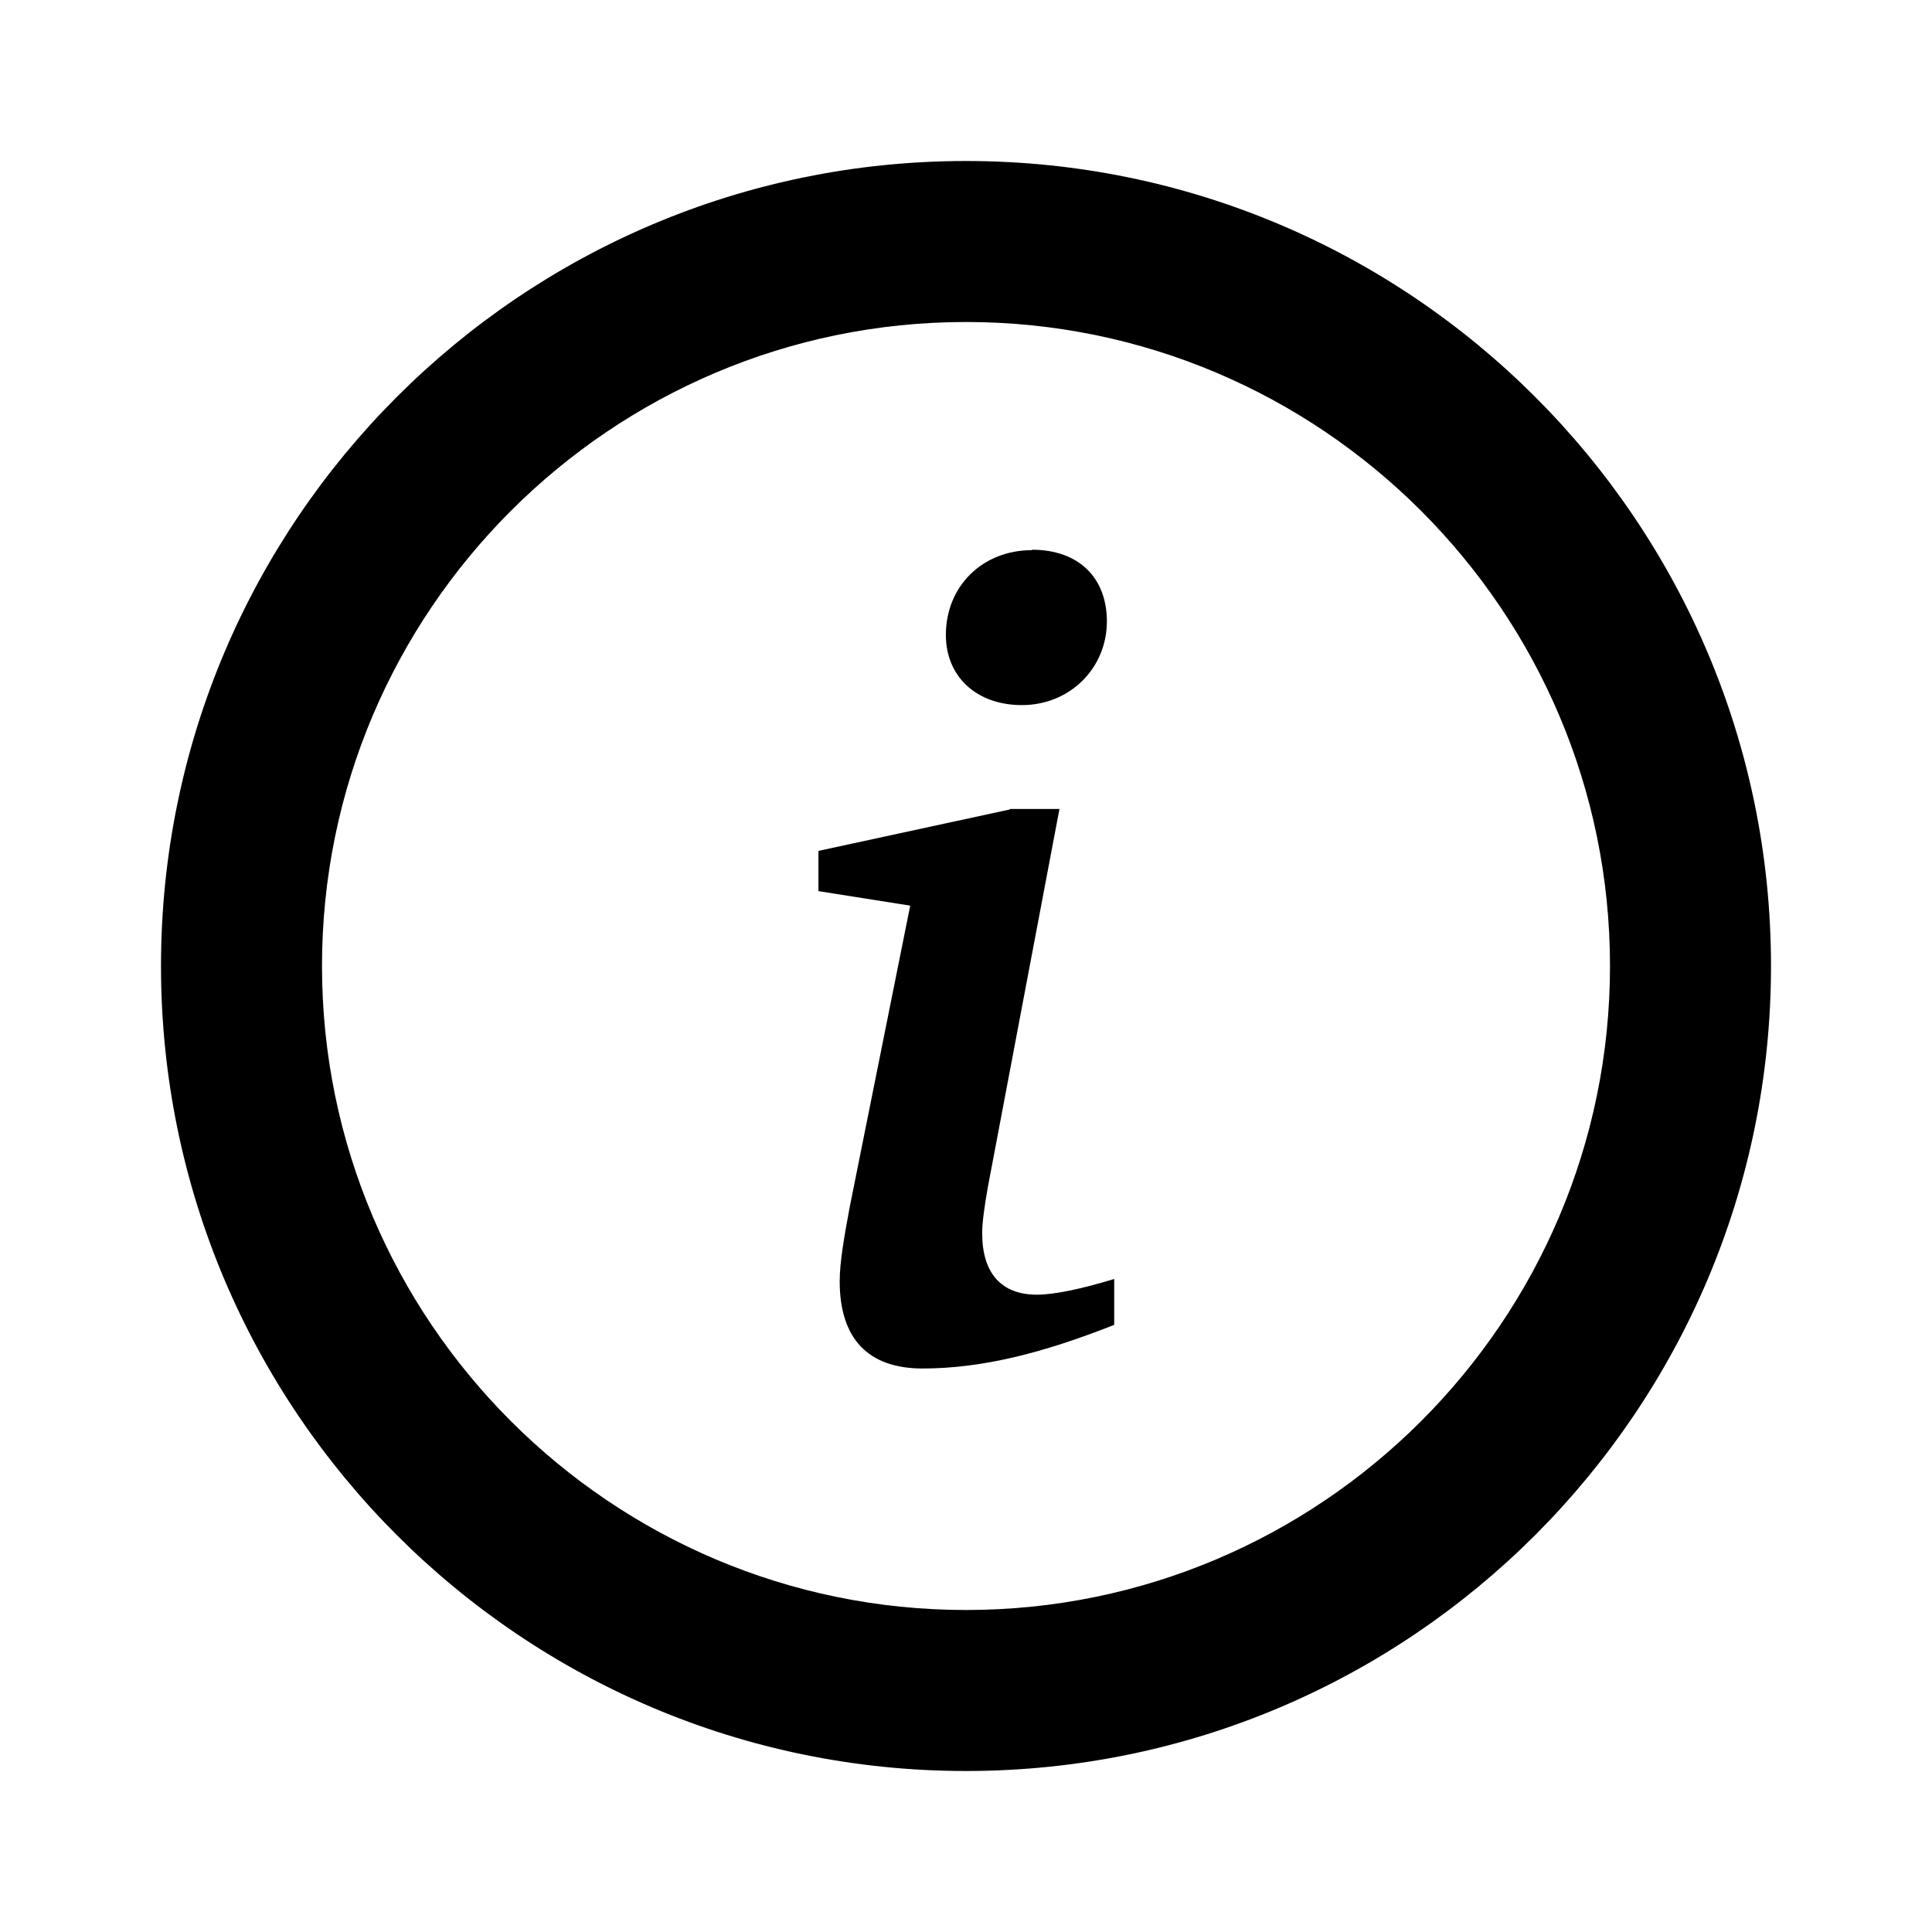
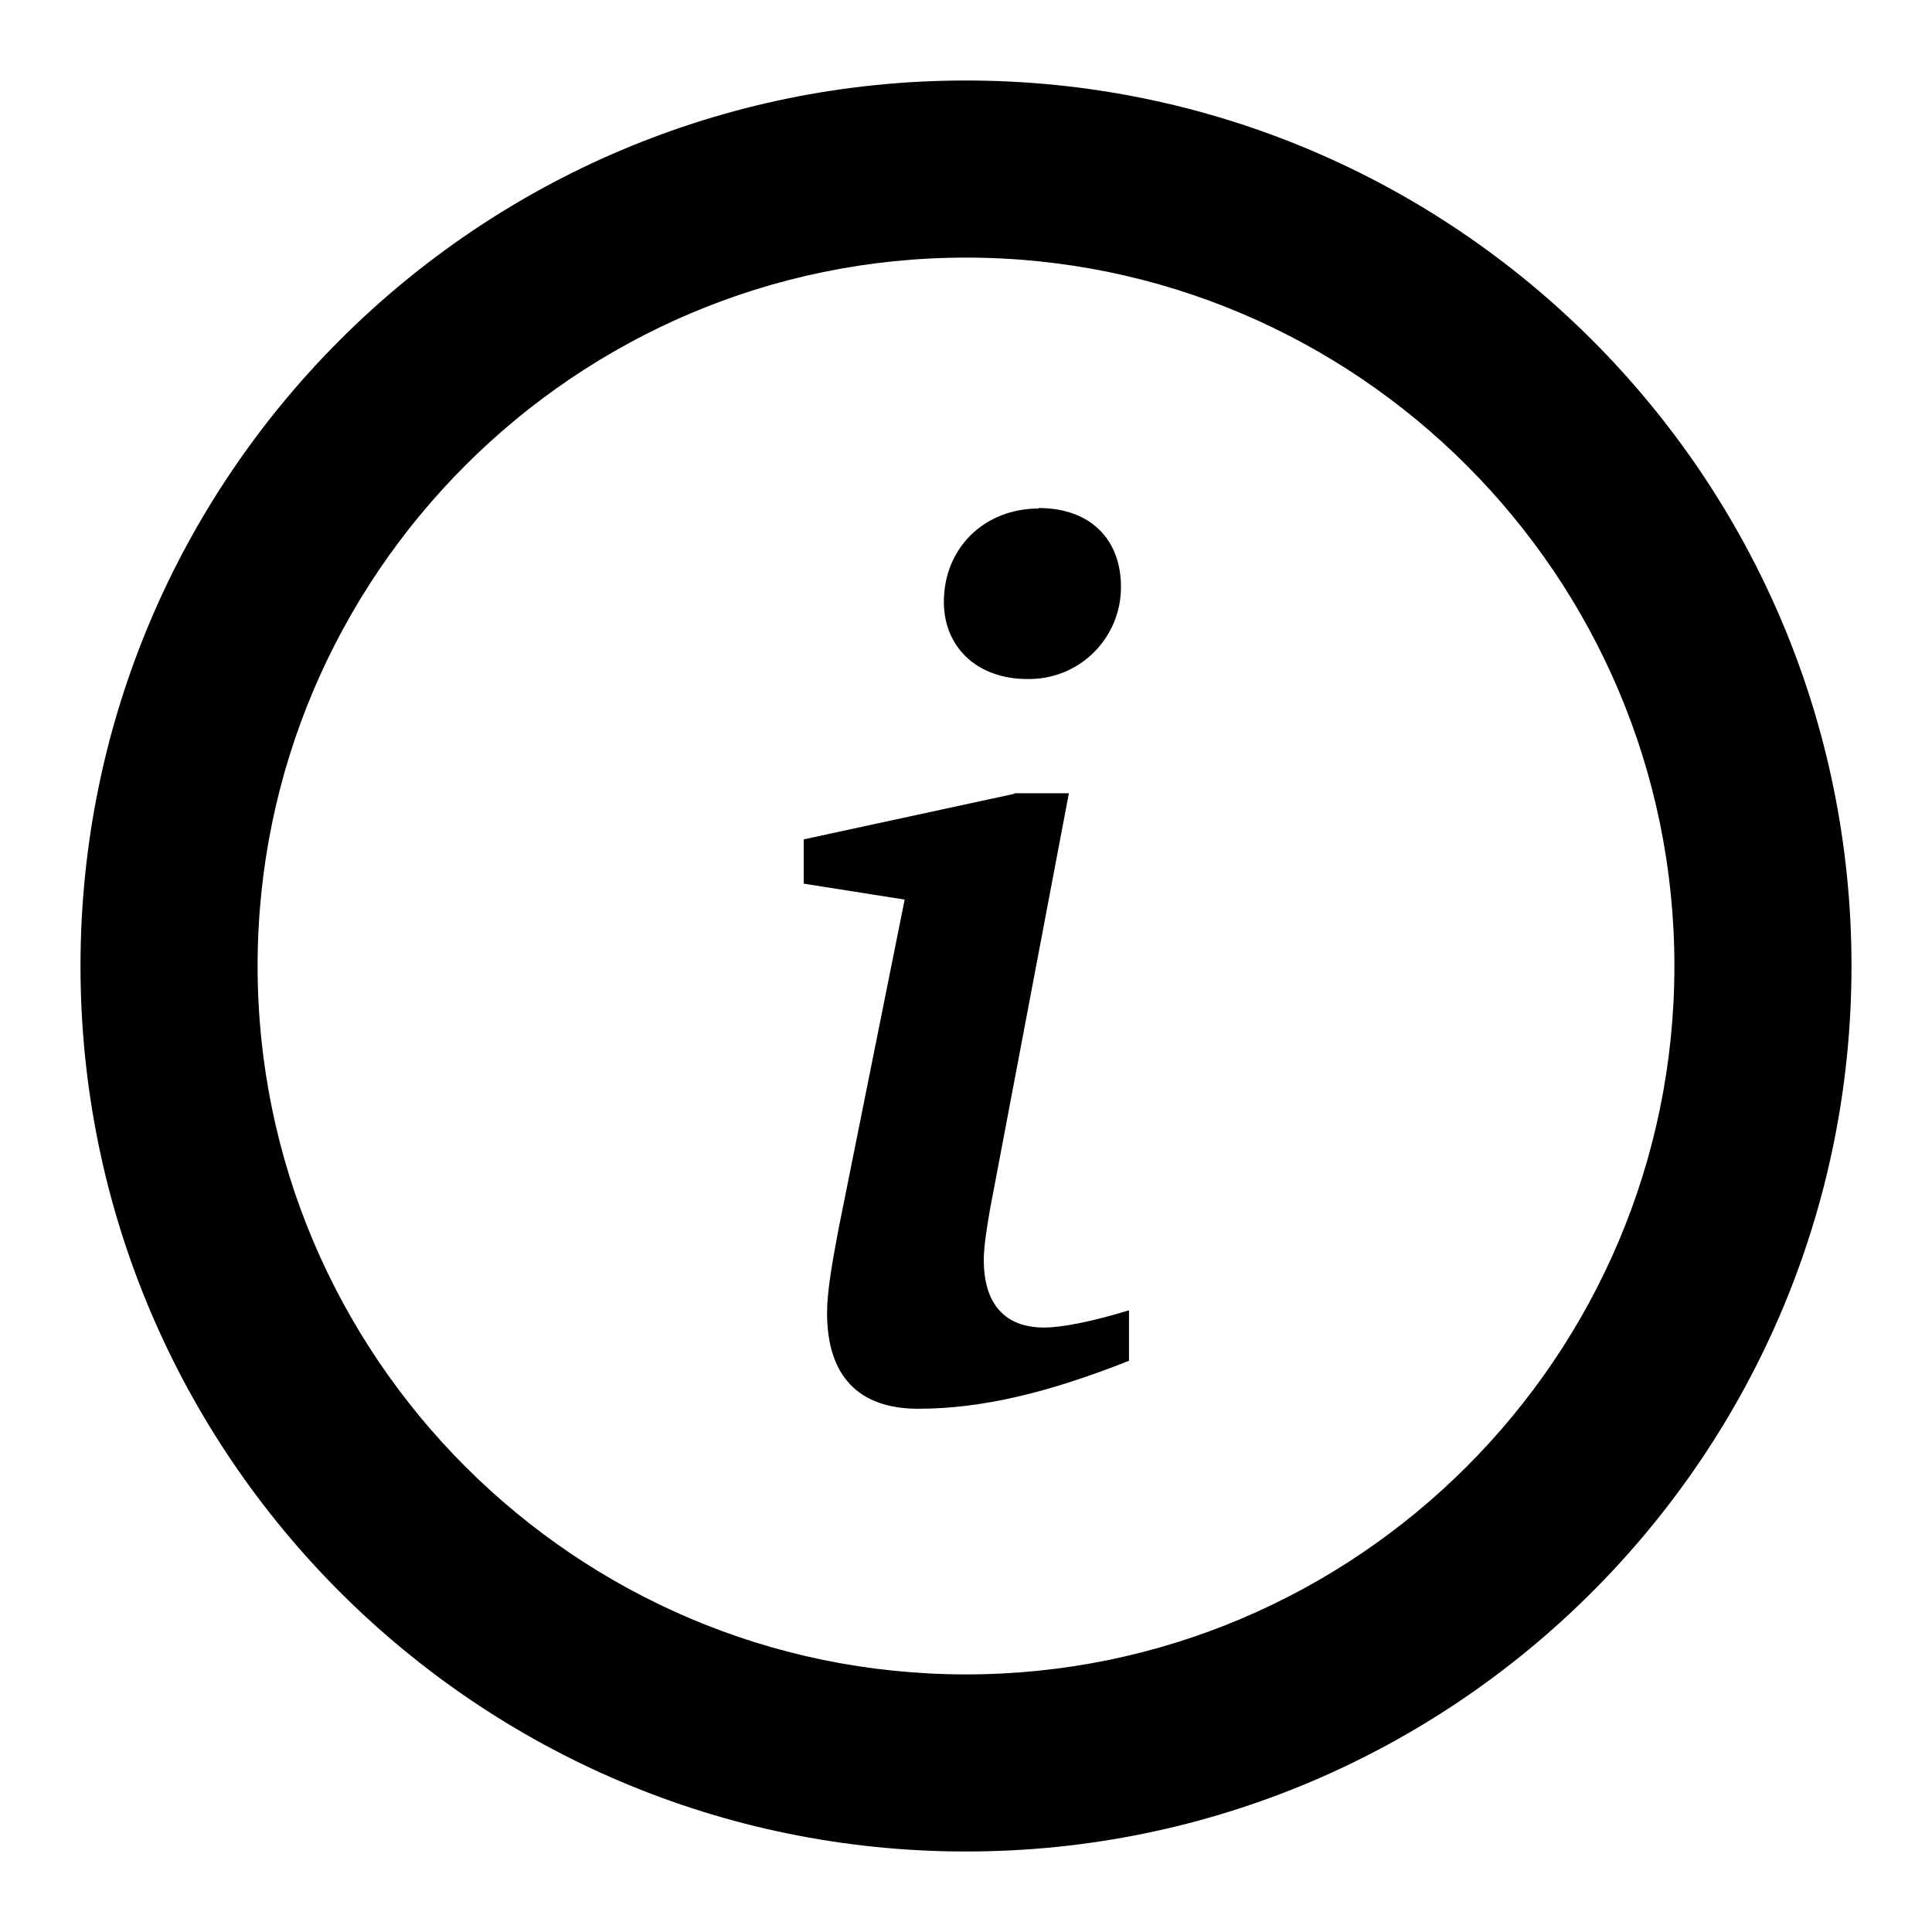
<svg xmlns="http://www.w3.org/2000/svg" viewBox="0 0 24 24" class="v-icon">
-   <path d="M12.82 6.834c-.612 0-1.07.444-1.07 1.055 0 .51.375.87.944.87.598 0 1.056-.46 1.056-1.04 0-.54-.347-.89-.93-.89zm-.278 3.222l-2.375.514v.5l1.14.18-.75 3.736c-.07.375-.126.695-.126.93 0 .71.35 1.084 1.03 1.084.74 0 1.5-.194 2.38-.542v-.57c-.413.126-.75.195-.96.195-.44 0-.68-.264-.68-.764 0-.14.03-.34.07-.57l.89-4.7h-.61zM12 2C6.48 2 2 6.48 2 12s4.48 10 10 10 10-4.48 10-10S17.52 2 12 2zm0 18c-4.41 0-8-3.59-8-8s3.59-8 8-8 8 3.59 8 8-3.59 8-8 8z" />
+   <path d="M12.902 6.317c-.673 0-1.177.489-1.177 1.16 0 .562.412.958 1.038.958a1.14 1.14 0 0 0 1.162-1.144c0-.594-.382-.98-1.023-.98zm-.306 3.545l-2.612.565v.55l1.254.198-.825 4.11c-.077.412-.139.764-.139 1.023 0 .78.385 1.192 1.133 1.192.814 0 1.65-.213 2.618-.596v-.627c-.454.138-.825.214-1.056.214-.484 0-.748-.29-.748-.84 0-.154.033-.374.077-.627l.98-5.17h-.672zM12 1C5.928 1 1 5.928 1 12s4.928 11 11 11 11-4.928 11-11S18.072 1 12 1zm0 19.8c-4.851 0-8.8-3.949-8.8-8.8 0-4.851 3.949-8.8 8.8-8.8 4.851 0 8.8 3.949 8.8 8.8 0 4.851-3.949 8.8-8.8 8.8z" />
</svg>
